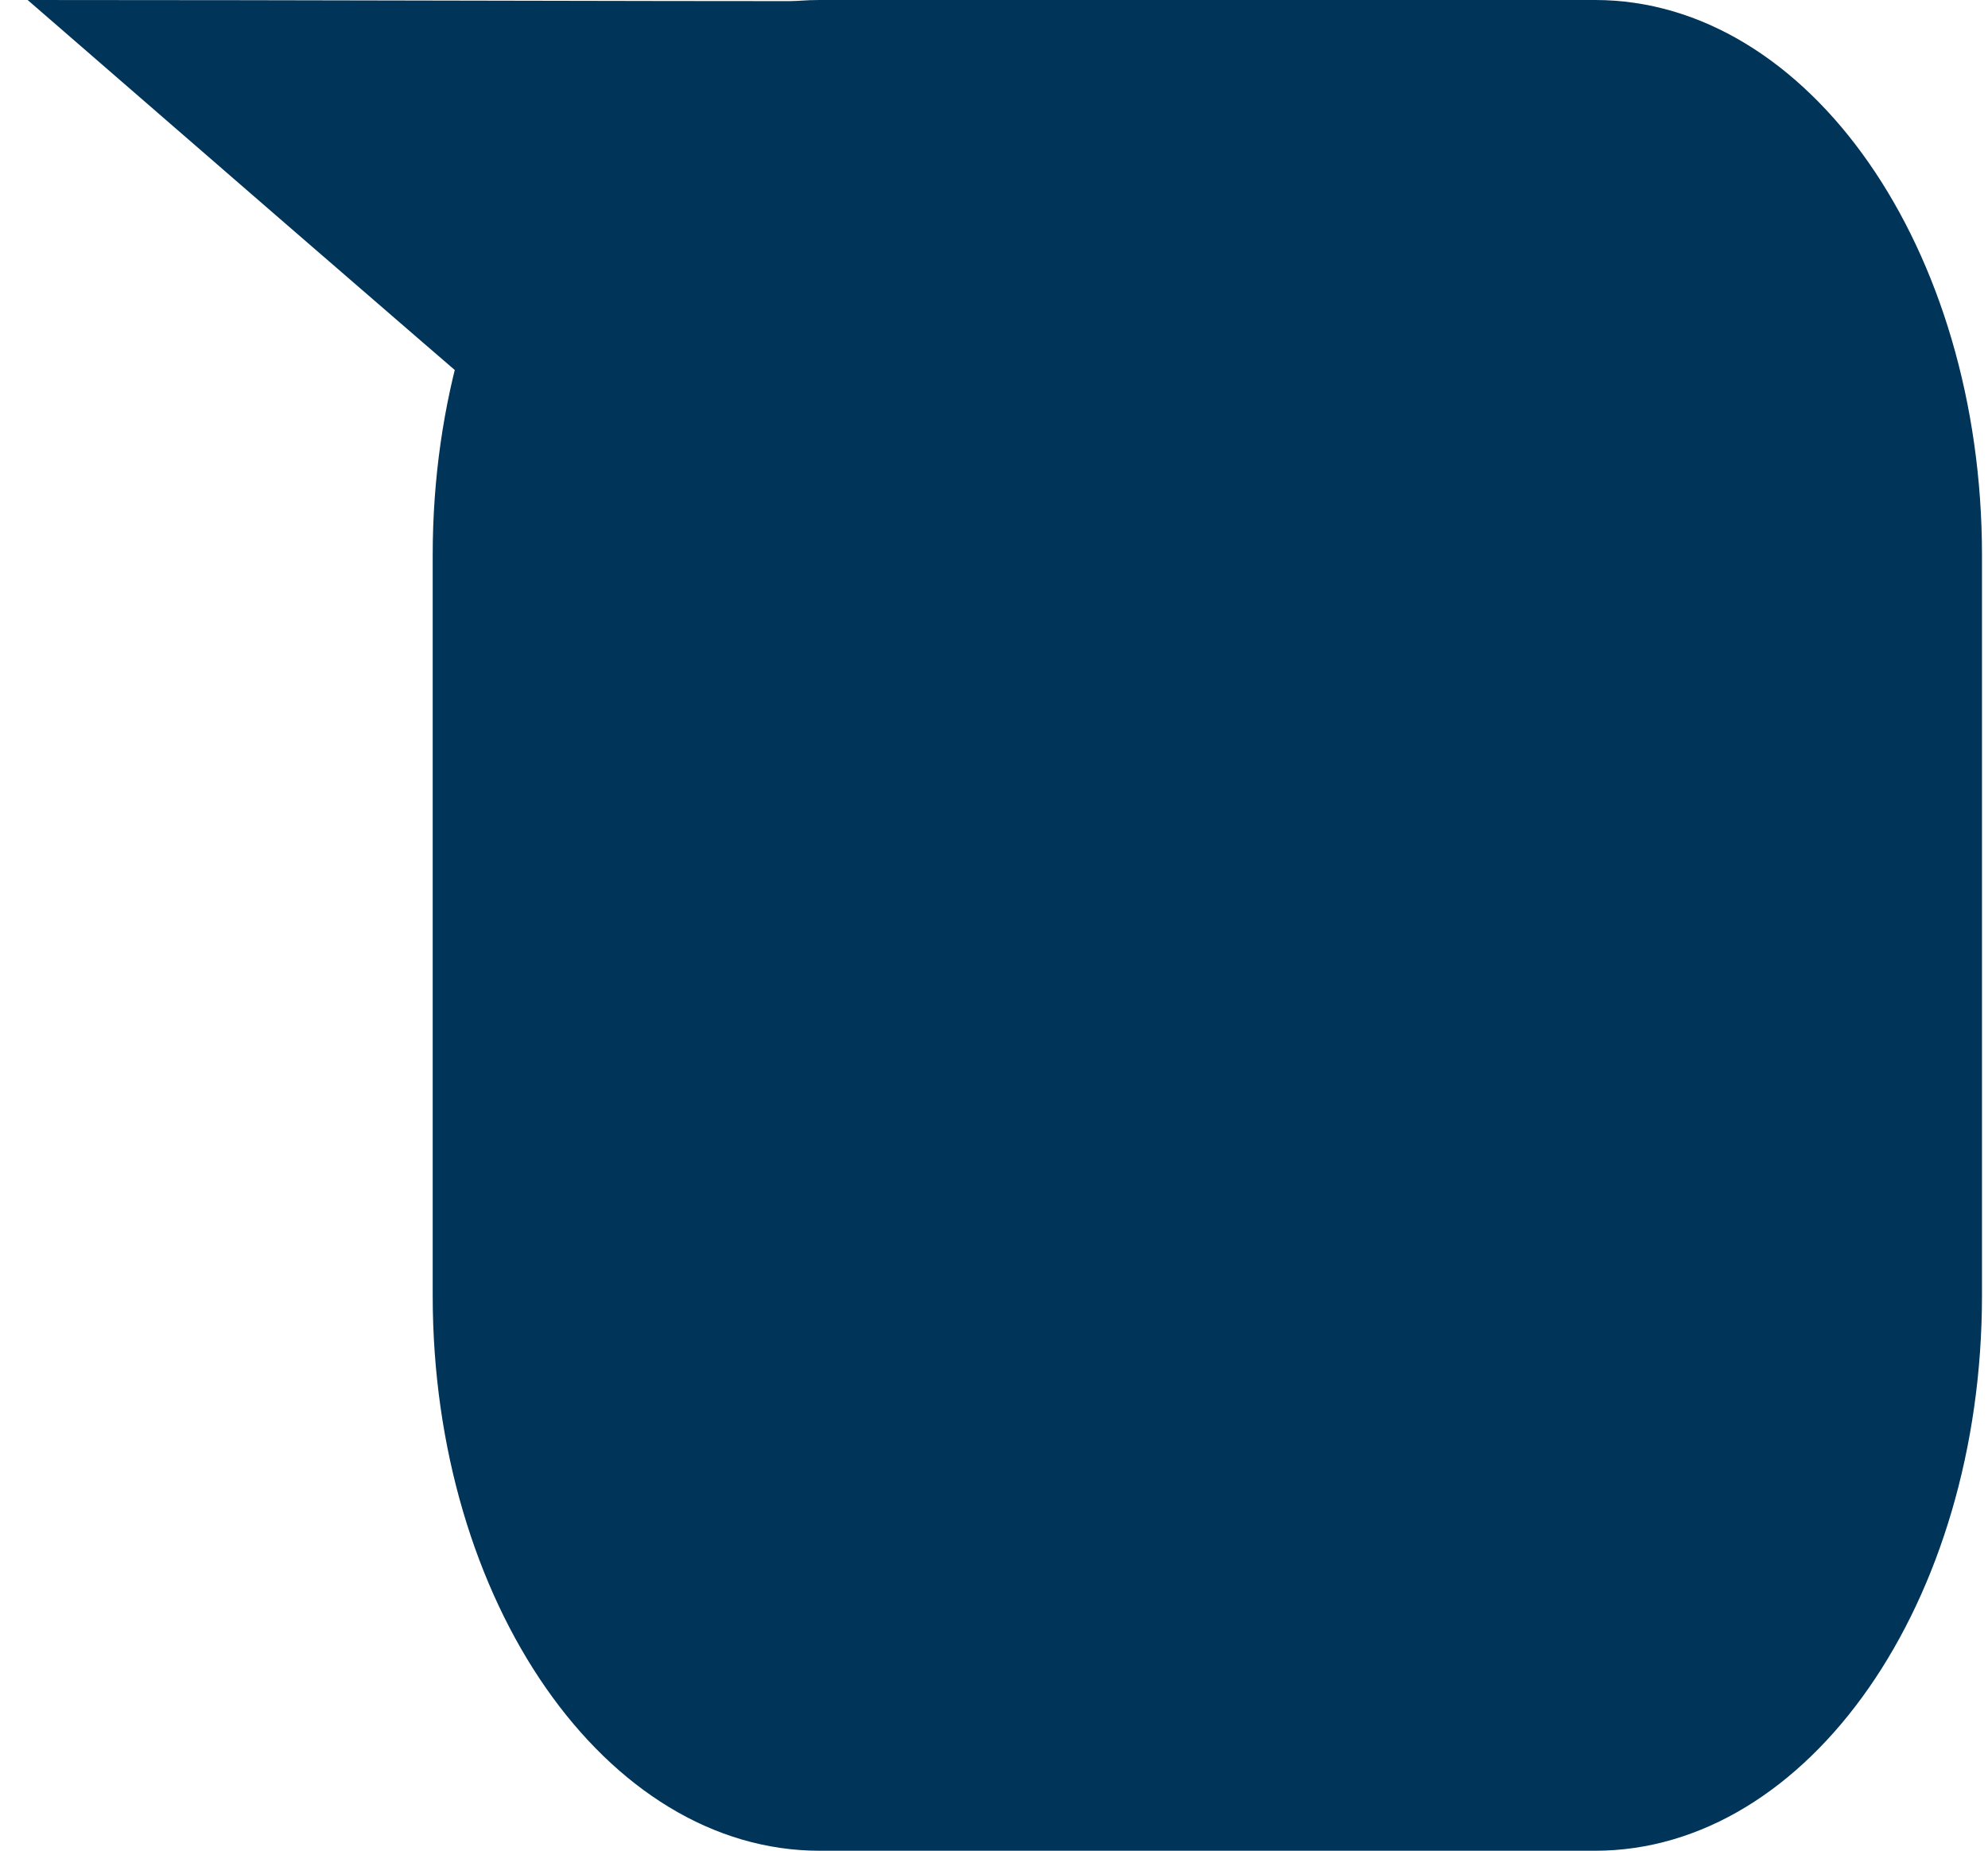
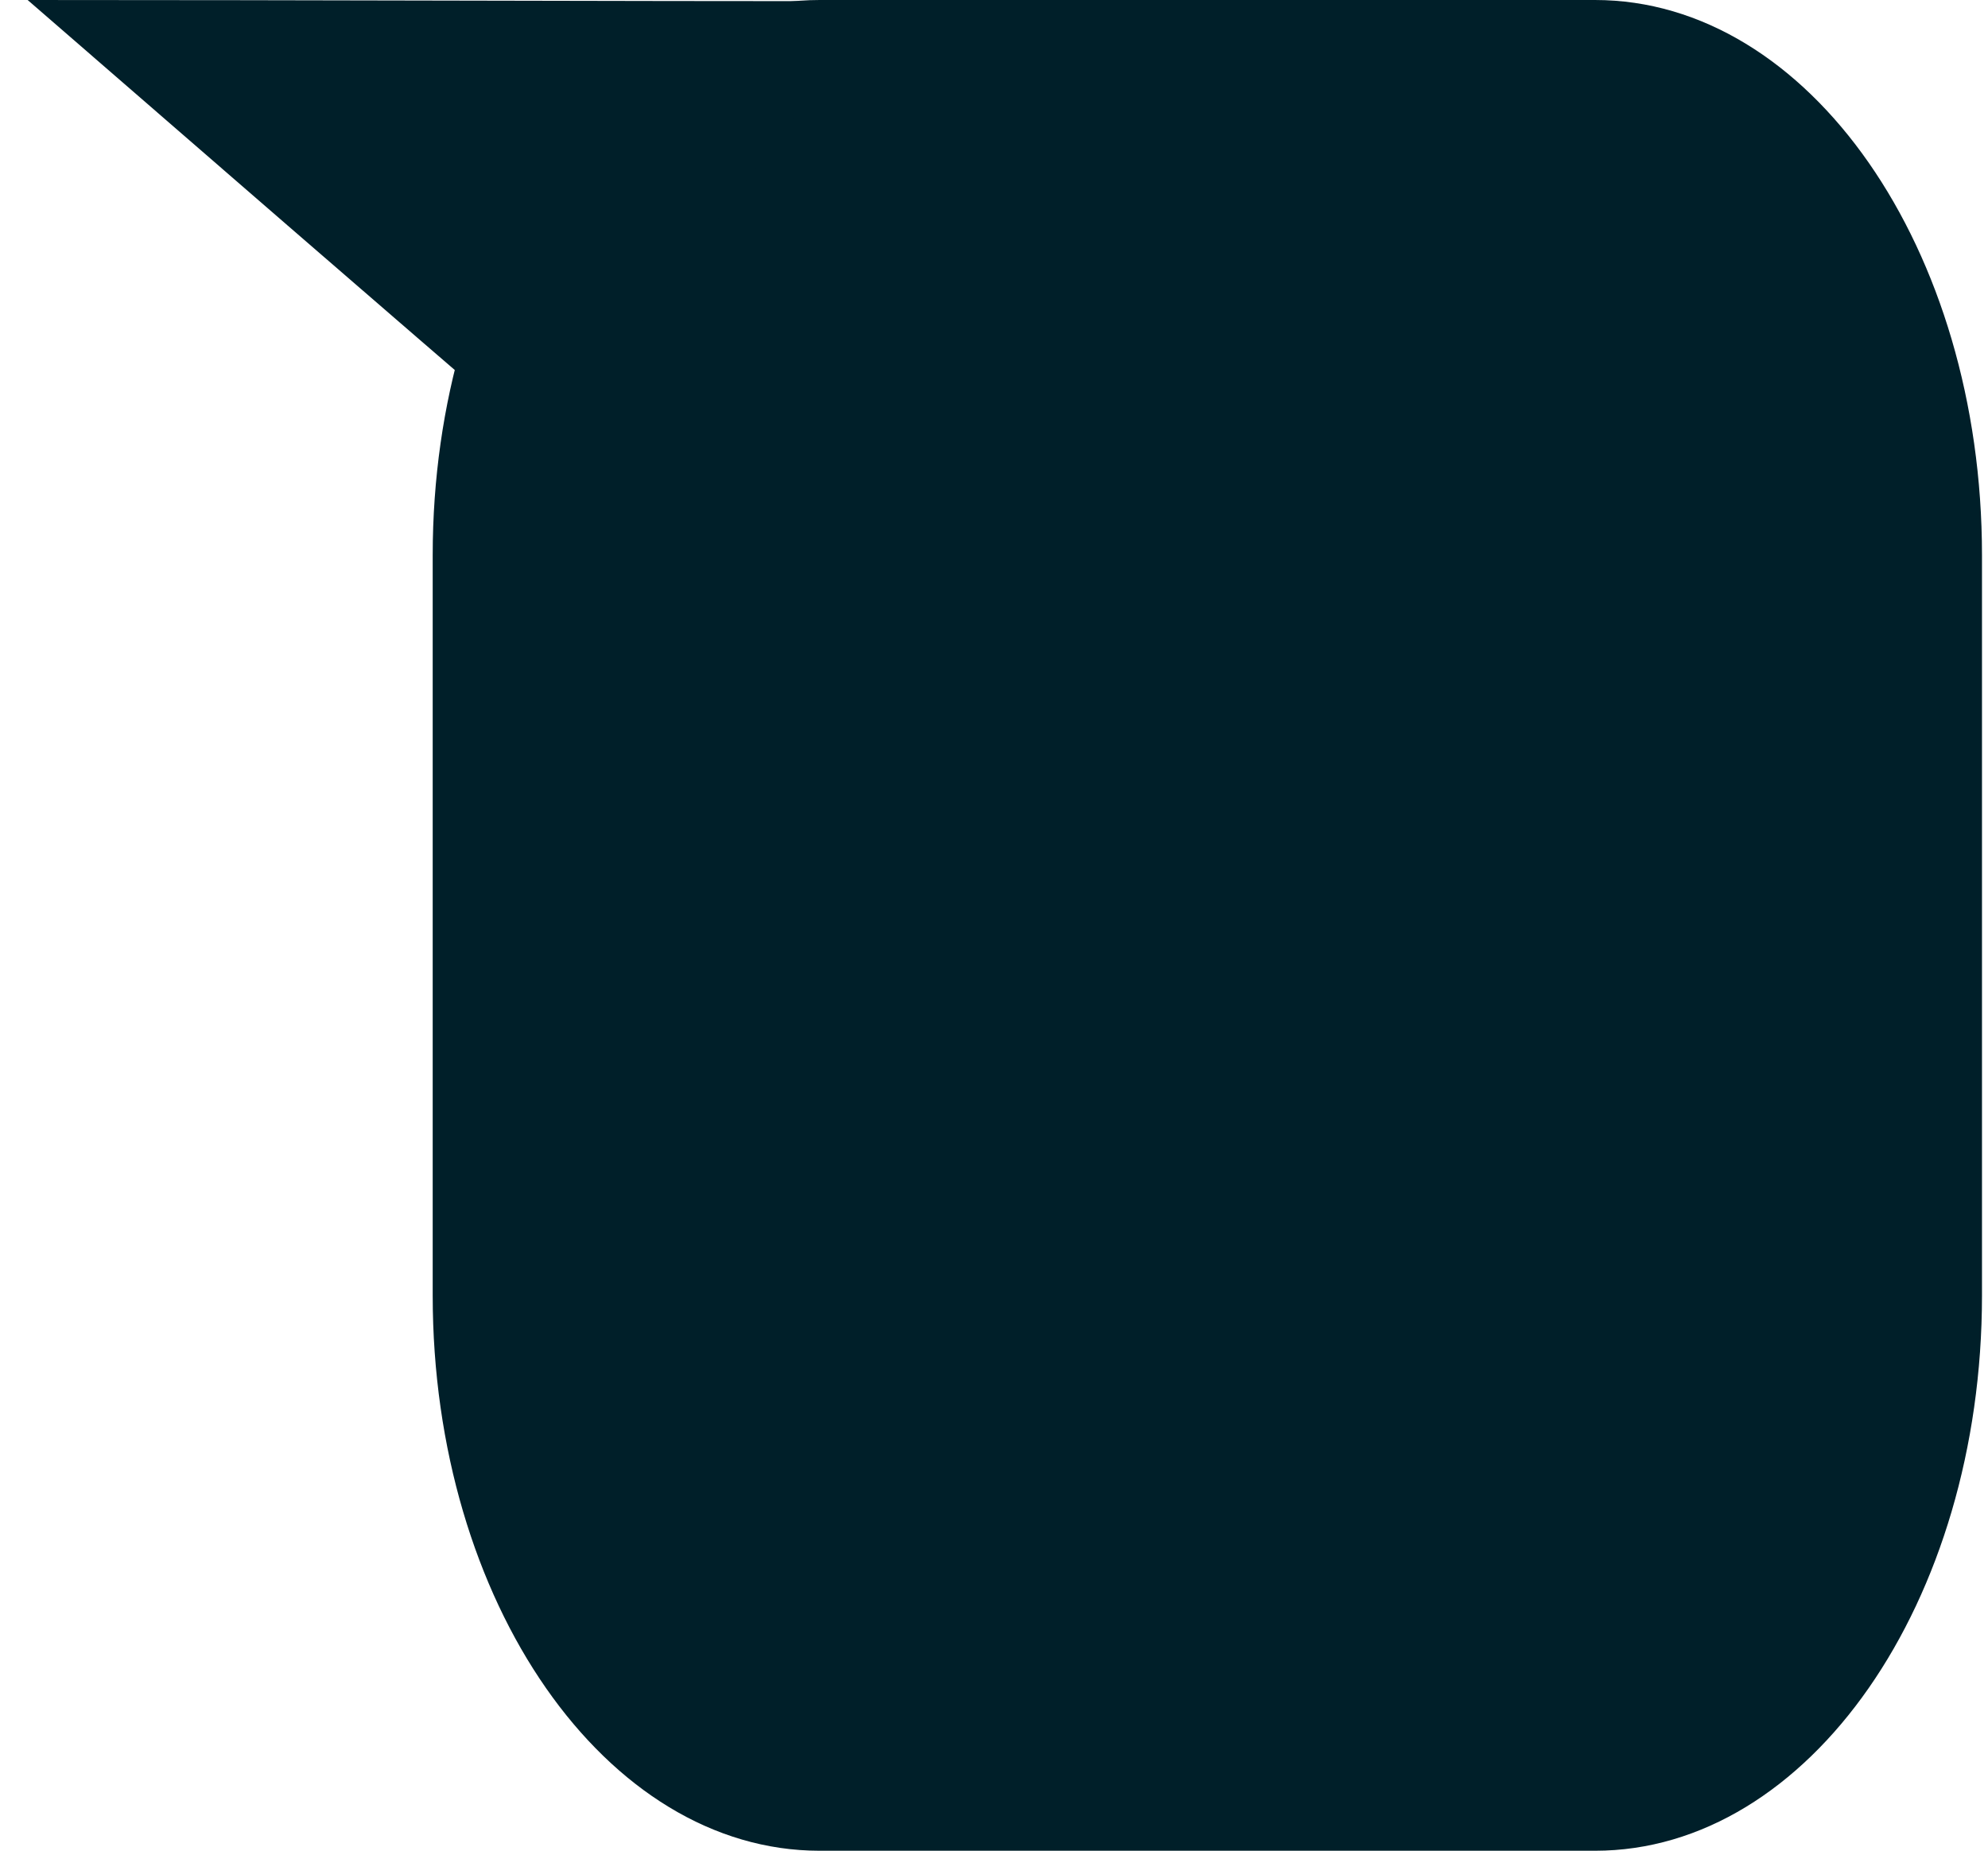
<svg xmlns="http://www.w3.org/2000/svg" version="1.1" id="Слой_1" x="0px" y="0px" viewBox="0 0 165.4 154" style="enable-background:new 0 0 165.4 154;" xml:space="preserve">
  <style type="text/css">
- 	.st0{fill:#003459;}
+ 	.st0{fill:#001F29;}
</style>
  <path class="st0" d="M68.2,0h64.5c17.8,0,32.2,20.7,32.2,46.2v61.6c0,25.5-14.4,46.2-32.2,46.2H68.2C50.4,154,36,133.3,36,107.8  V46.2C36,20.7,50.4,0,68.2,0z" />
  <path class="st0" d="M2.3,0c23.7,0,47.3,0.1,71,0.1C64,12.5,54.7,25,45.5,37.4C31.1,25,16.7,12.5,2.3,0z" />
</svg>
